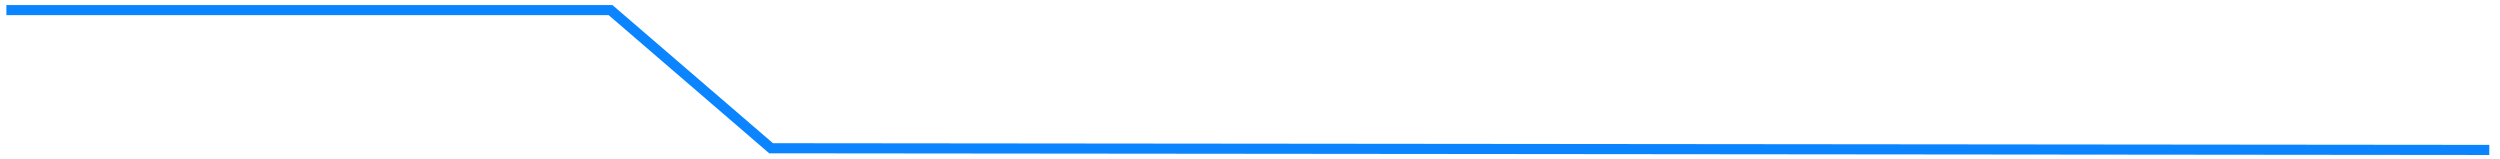
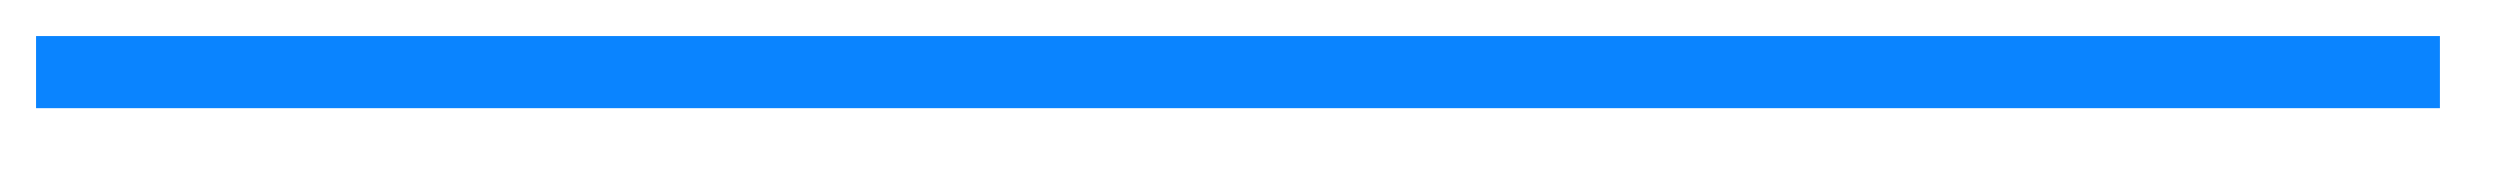
- <svg xmlns="http://www.w3.org/2000/svg" version="1.1" width="742px" height="47px">
+ <svg xmlns="http://www.w3.org/2000/svg" version="1.1" width="104px" height="7px">
  <g transform="matrix(1 0 0 1 -1170.5 -1019.5 )">
-     <path d="M 737.323 43  L 227.357 42.5  L 179.713 1.5  L 0.395 1.5  " stroke-width="3" stroke="#0a84ff" fill="none" transform="matrix(1 0 0 1 1172 1021 )" />
+     <path d="M 0 1.5  L 100 1.5  " stroke-width="3" stroke="#0a84ff" fill="none" transform="matrix(1 0 0 1 1172 1021 )" />
  </g>
</svg>
